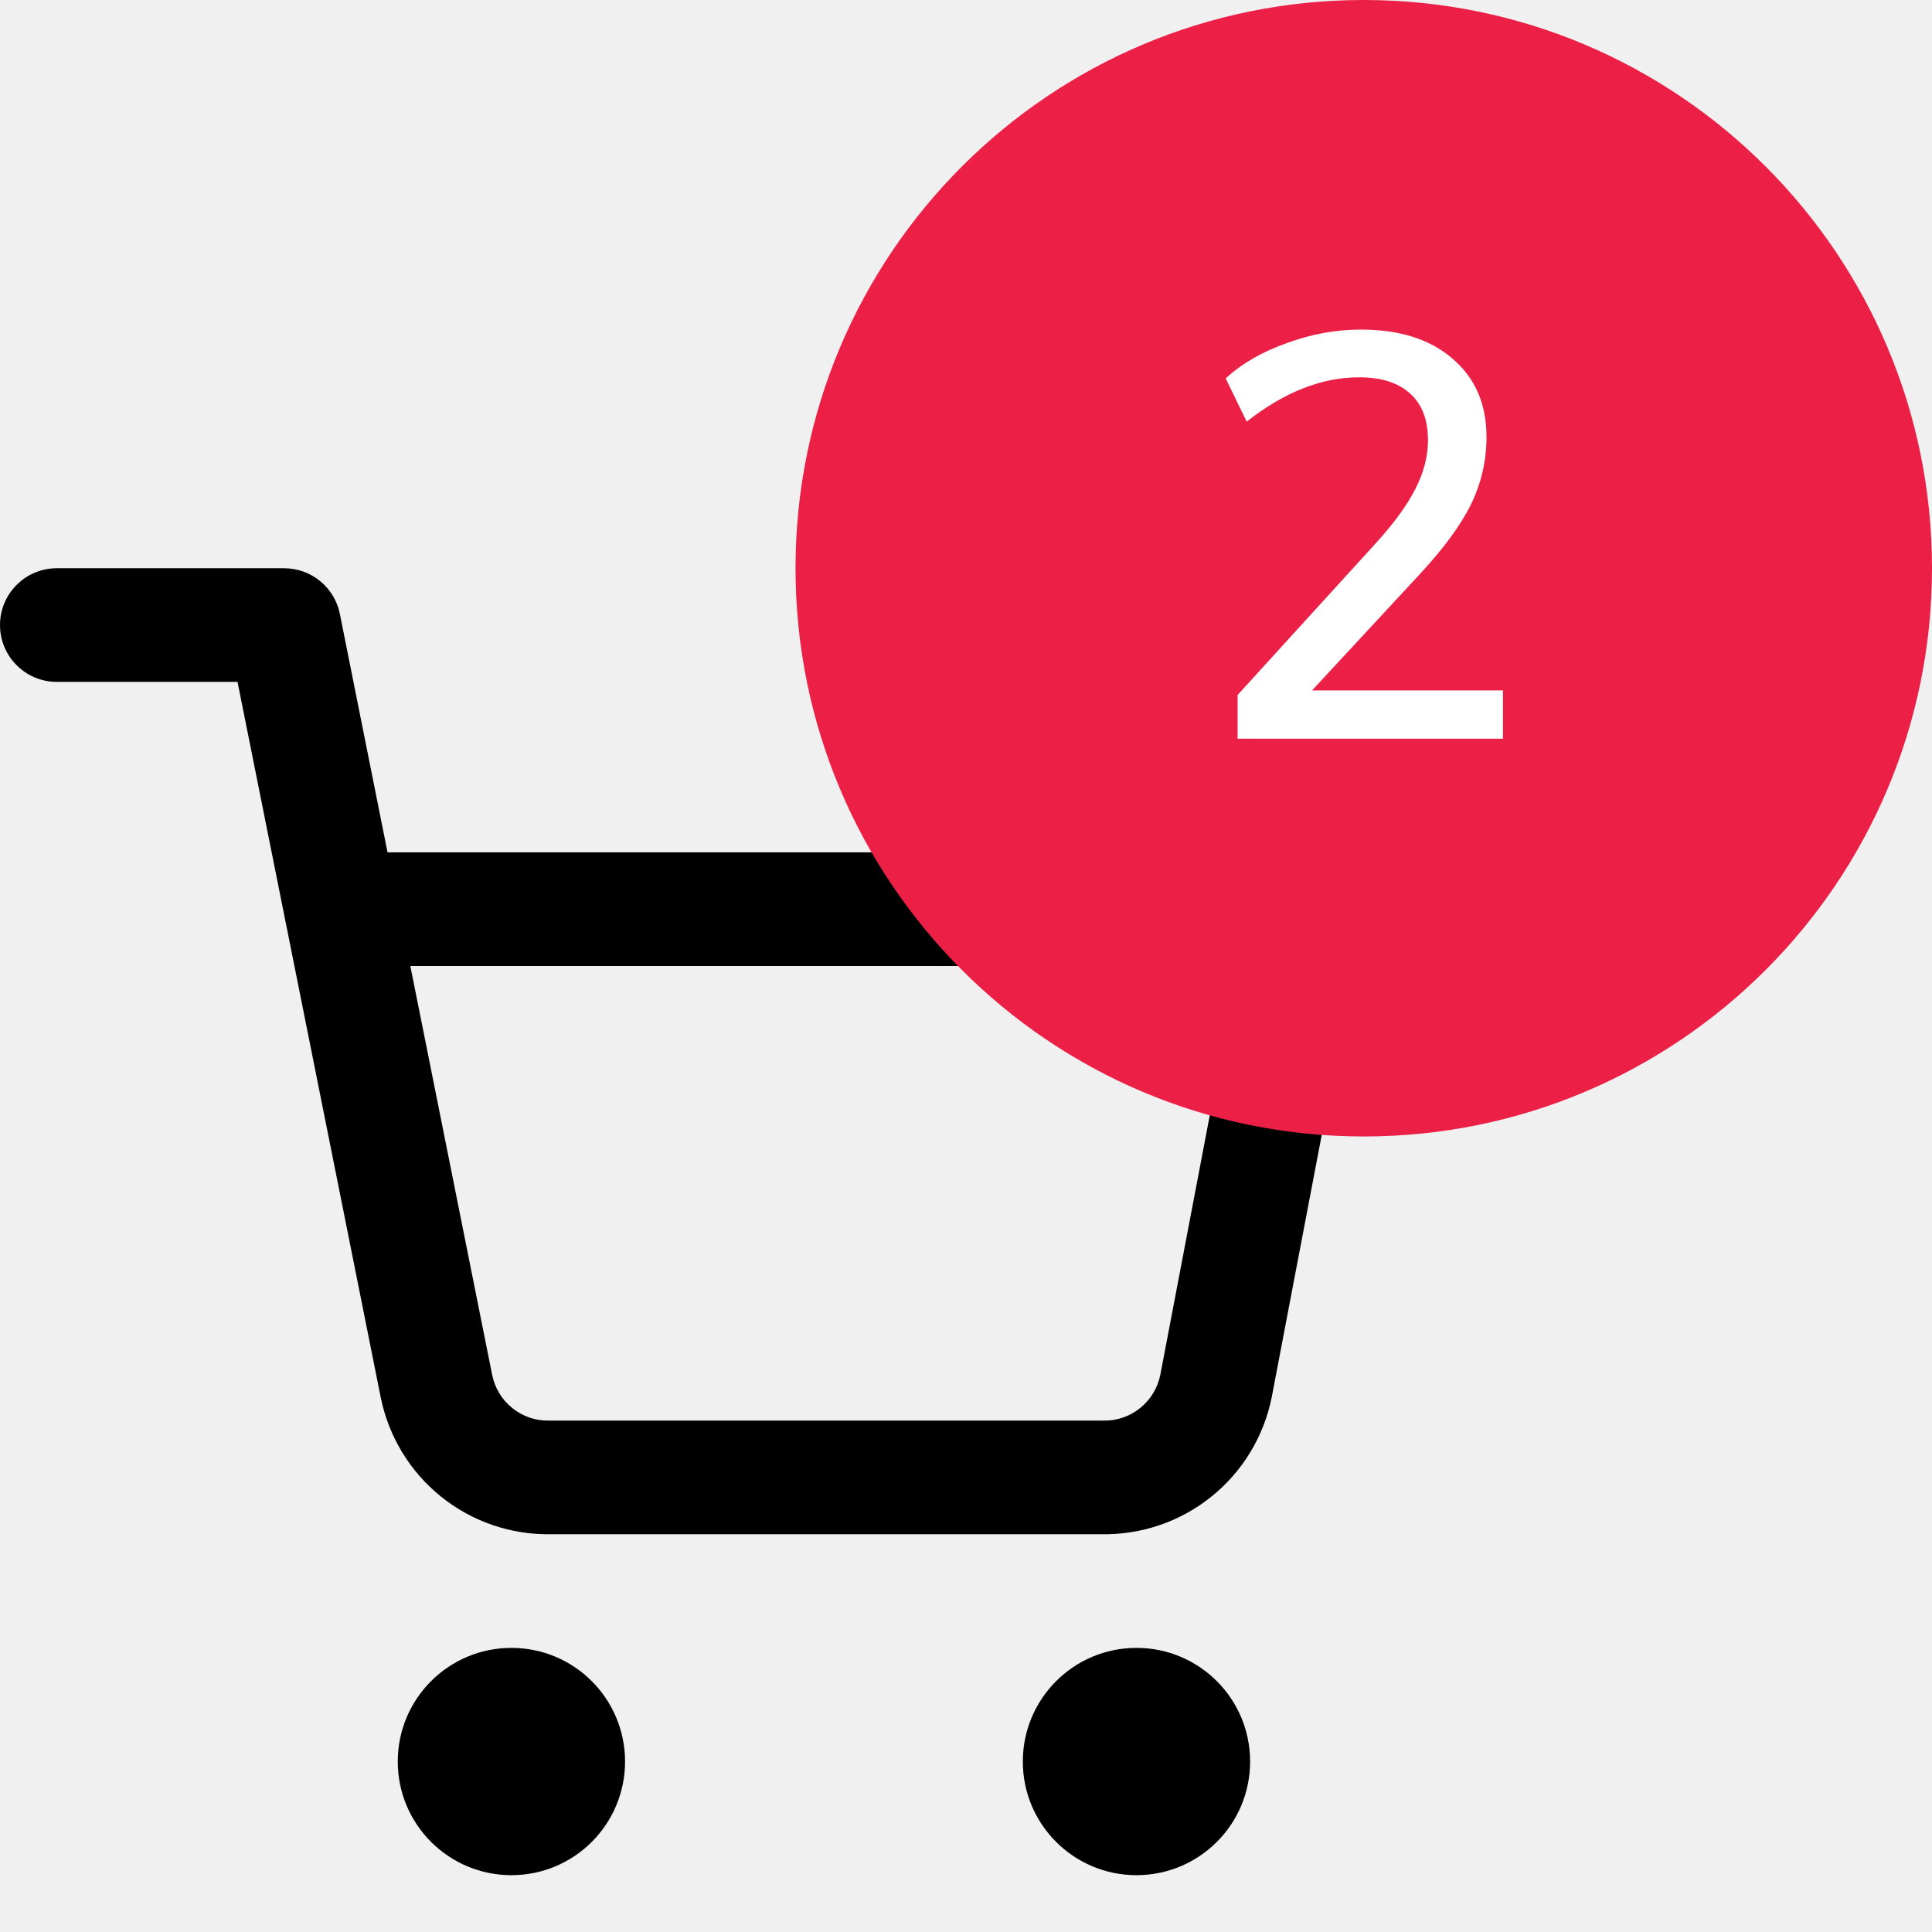
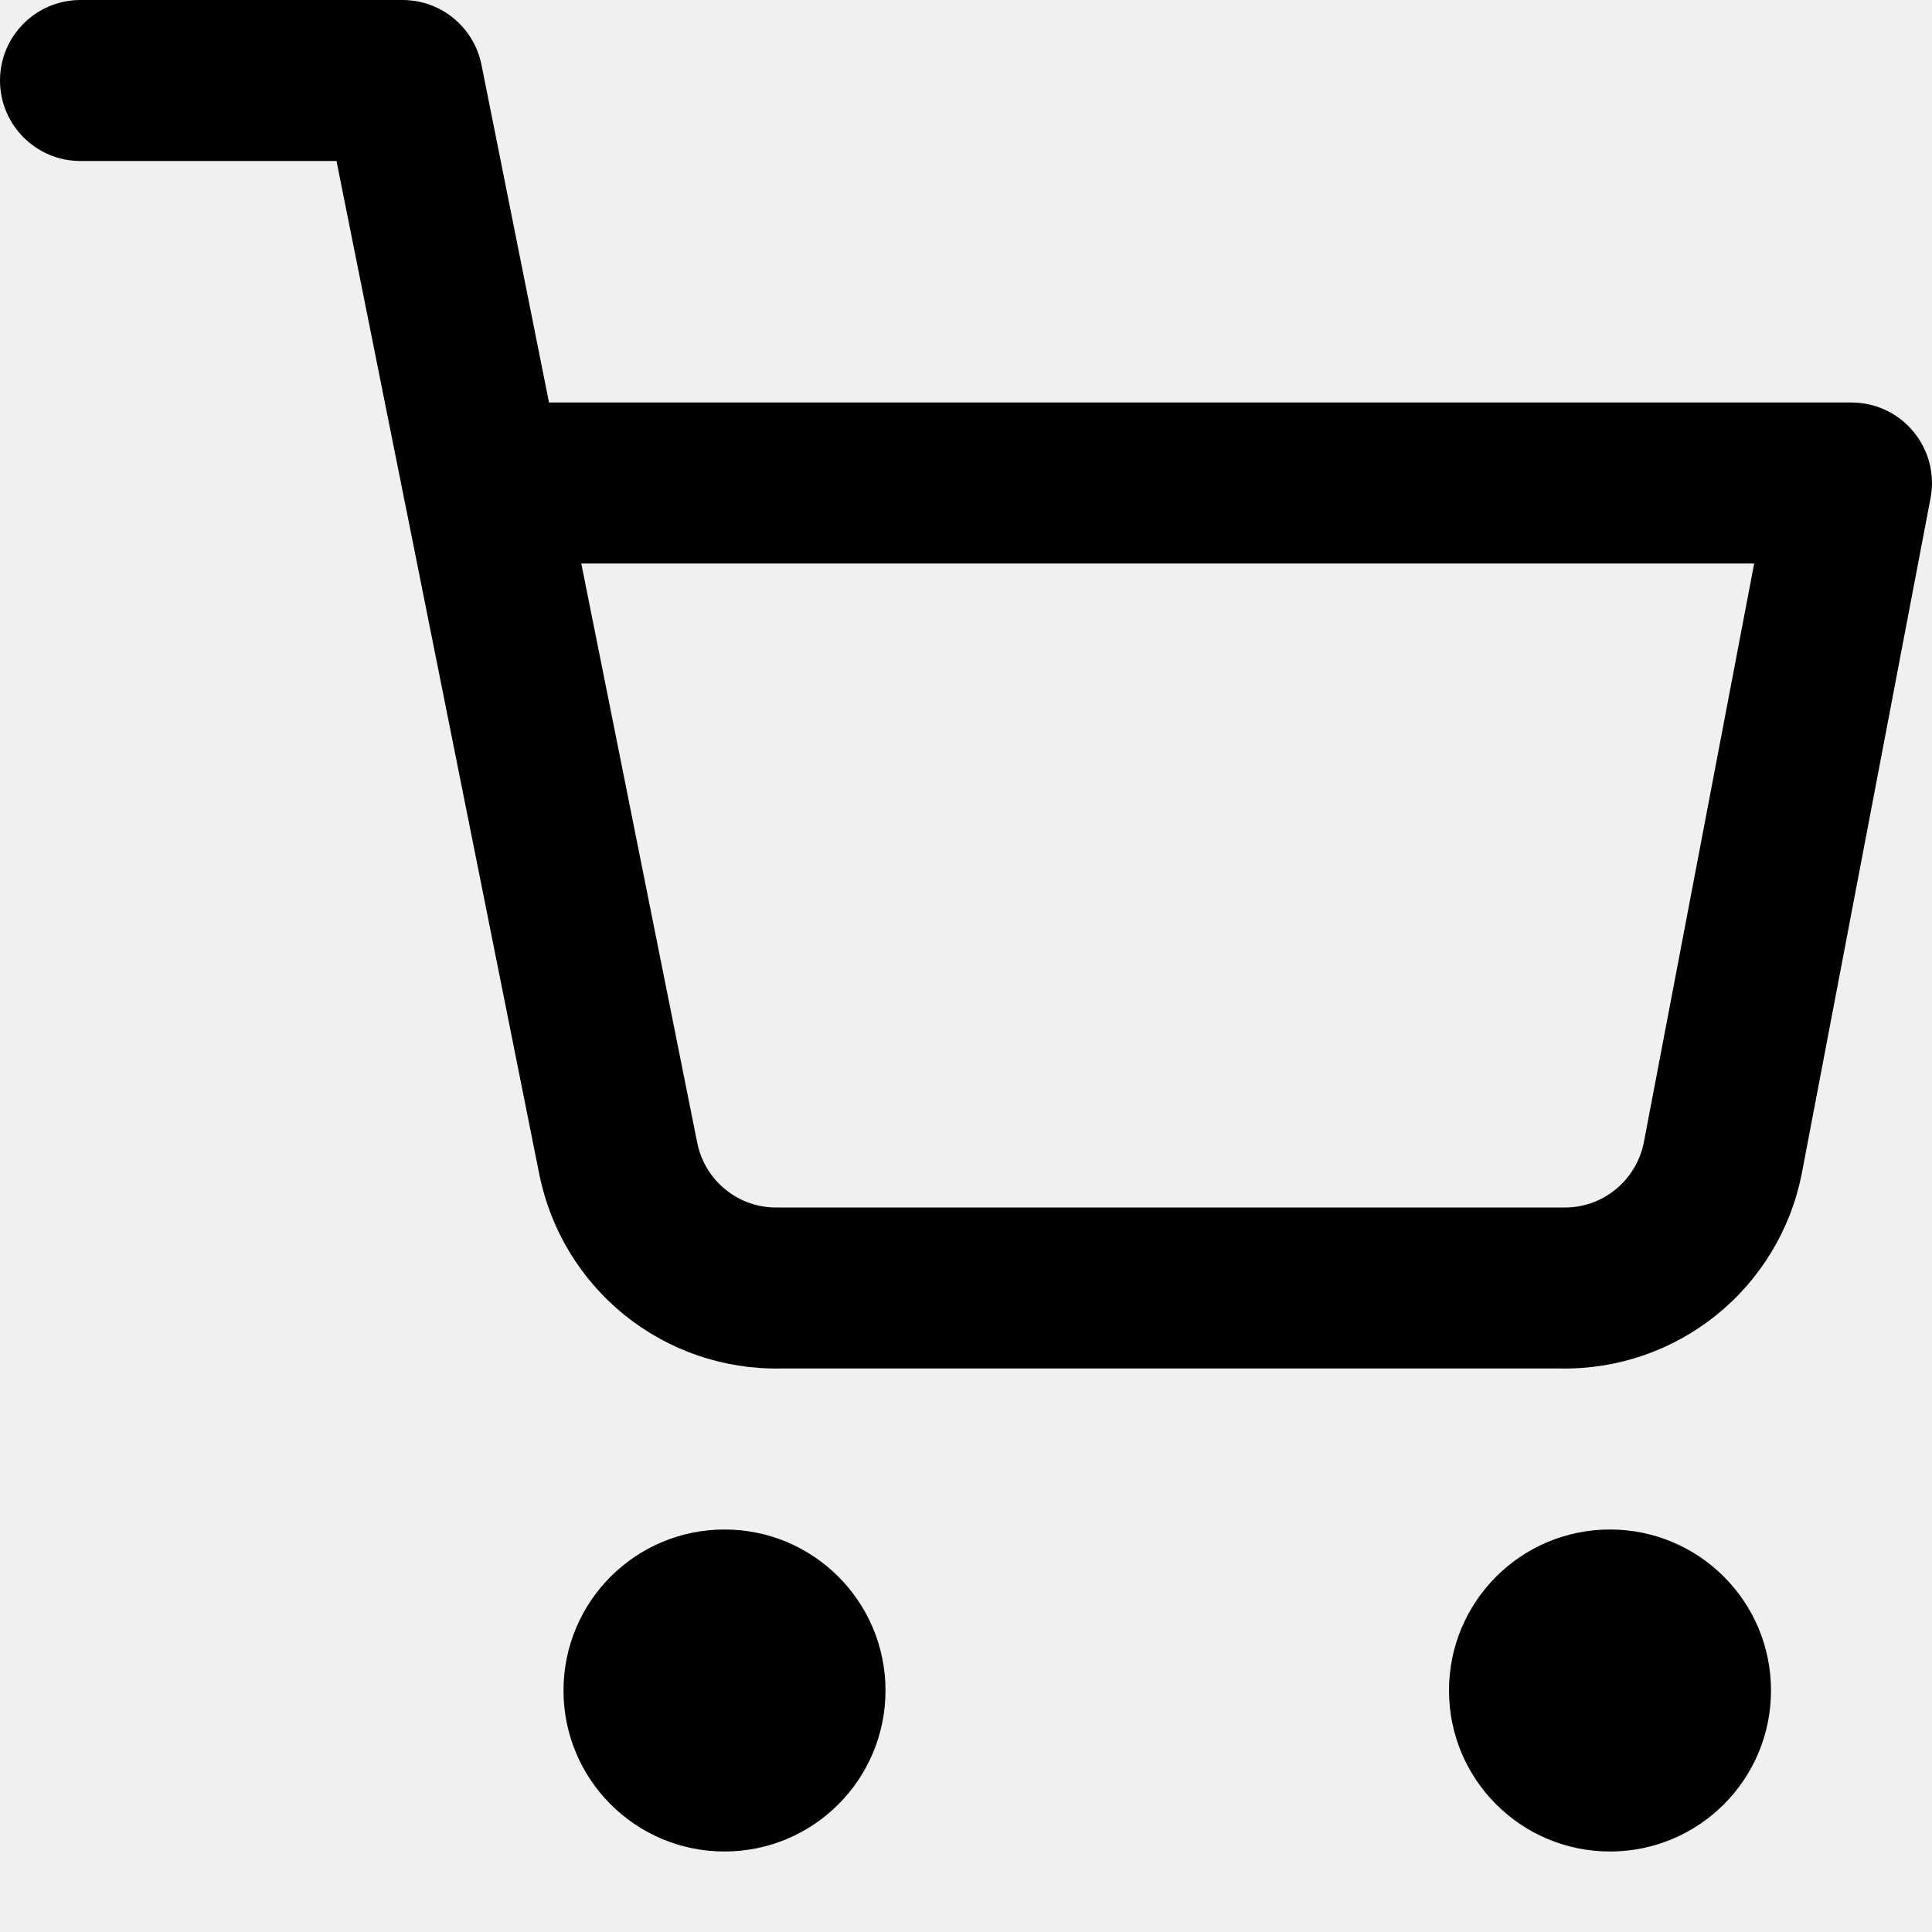
- <svg xmlns="http://www.w3.org/2000/svg" width="34" height="34" viewBox="0 0 34 34" fill="none">
-   <g clip-path="url(#clip0_11_227)">
-     <path fill-rule="evenodd" clip-rule="evenodd" d="M7 31C7 29.895 7.895 29 9 29C10.105 29 11 29.895 11 31C11 32.105 10.105 33 9 33C7.895 33 7 32.105 7 31Z" fill="black" />
-     <path fill-rule="evenodd" clip-rule="evenodd" d="M18 31C18 29.895 18.895 29 20 29C21.105 29 22 29.895 22 31C22 32.105 21.105 33 20 33C18.895 33 18 32.105 18 31Z" fill="black" />
-     <path fill-rule="evenodd" clip-rule="evenodd" d="M0 11C0 10.448 0.448 10 1 10H5C5.477 10 5.887 10.336 5.981 10.804L6.82 15H23C23.298 15 23.581 15.133 23.77 15.363C23.96 15.592 24.038 15.895 23.982 16.187L22.381 24.585C22.244 25.275 21.868 25.896 21.32 26.337C20.774 26.777 20.092 27.011 19.391 27H9.689C8.988 27.011 8.306 26.777 7.76 26.337C7.212 25.896 6.837 25.276 6.699 24.586C6.699 24.585 6.699 24.586 6.699 24.586L5.029 16.239C5.022 16.212 5.016 16.183 5.012 16.155L4.18 12H1C0.448 12 0 11.552 0 11ZM7.221 17L8.661 24.195C8.707 24.425 8.832 24.632 9.015 24.779C9.197 24.927 9.426 25.005 9.661 25L9.68 25H19.4L19.419 25C19.654 25.005 19.883 24.927 20.065 24.779C20.247 24.633 20.372 24.427 20.419 24.198L21.791 17H7.221Z" fill="black" />
+ <svg xmlns="http://www.w3.org/2000/svg" width="24" height="24" viewBox="0 0 24 24" fill="none">
+   <g clip-path="url(#clip0_11_228)">
+     <path fill-rule="evenodd" clip-rule="evenodd" d="M7 21C7 19.895 7.895 19 9 19C10.105 19 11 19.895 11 21C11 22.105 10.105 23 9 23C7.895 23 7 22.105 7 21Z" fill="black" />
+     <path fill-rule="evenodd" clip-rule="evenodd" d="M18 21C18 19.895 18.895 19 20 19C21.105 19 22 19.895 22 21C22 22.105 21.105 23 20 23C18.895 23 18 22.105 18 21Z" fill="black" />
+     <path fill-rule="evenodd" clip-rule="evenodd" d="M0 1C0 0.448 0.448 0 1 0H5C5.477 0 5.887 0.336 5.981 0.804L6.82 5H23C23.298 5 23.581 5.133 23.77 5.363C23.96 5.592 24.038 5.895 23.982 6.187L22.381 14.585C22.244 15.275 21.868 15.896 21.32 16.337C20.774 16.777 20.092 17.011 19.391 17H9.689C8.988 17.011 8.306 16.777 7.76 16.337C7.212 15.896 6.837 15.276 6.699 14.586C6.699 14.585 6.699 14.586 6.699 14.586L5.029 6.239C5.022 6.212 5.016 6.184 5.012 6.155L4.18 2H1C0.448 2 0 1.552 0 1ZM7.221 7L8.661 14.195C8.707 14.425 8.832 14.632 9.015 14.779C9.197 14.927 9.426 15.005 9.661 15L9.68 15H19.4L19.419 15C19.654 15.005 19.883 14.927 20.065 14.779C20.247 14.633 20.372 14.427 20.419 14.198L21.791 7H7.221Z" fill="black" />
  </g>
-   <circle cx="24" cy="10" r="10" fill="#EC1F46" />
-   <path d="M26.45 12.15V13H21.78V12.23L24.23 9.54C24.543 9.193 24.77 8.88 24.91 8.6C25.057 8.313 25.13 8.03 25.13 7.75C25.13 7.39 25.027 7.117 24.82 6.93C24.613 6.737 24.313 6.64 23.92 6.64C23.26 6.64 22.6 6.9 21.94 7.42L21.57 6.66C21.85 6.4 22.207 6.193 22.64 6.04C23.073 5.88 23.51 5.8 23.95 5.8C24.63 5.8 25.167 5.97 25.56 6.31C25.96 6.65 26.16 7.11 26.16 7.69C26.16 8.103 26.07 8.497 25.89 8.87C25.71 9.237 25.41 9.647 24.99 10.1L23.09 12.15H26.45Z" fill="white" />
  <defs>
-     <clipPath id="clip0_11_227">
-       <rect width="24" height="24" fill="white" transform="translate(0 10)" />
+     <clipPath id="clip0_11_228">
+       <rect width="24" height="24" fill="white" />
    </clipPath>
  </defs>
</svg>
